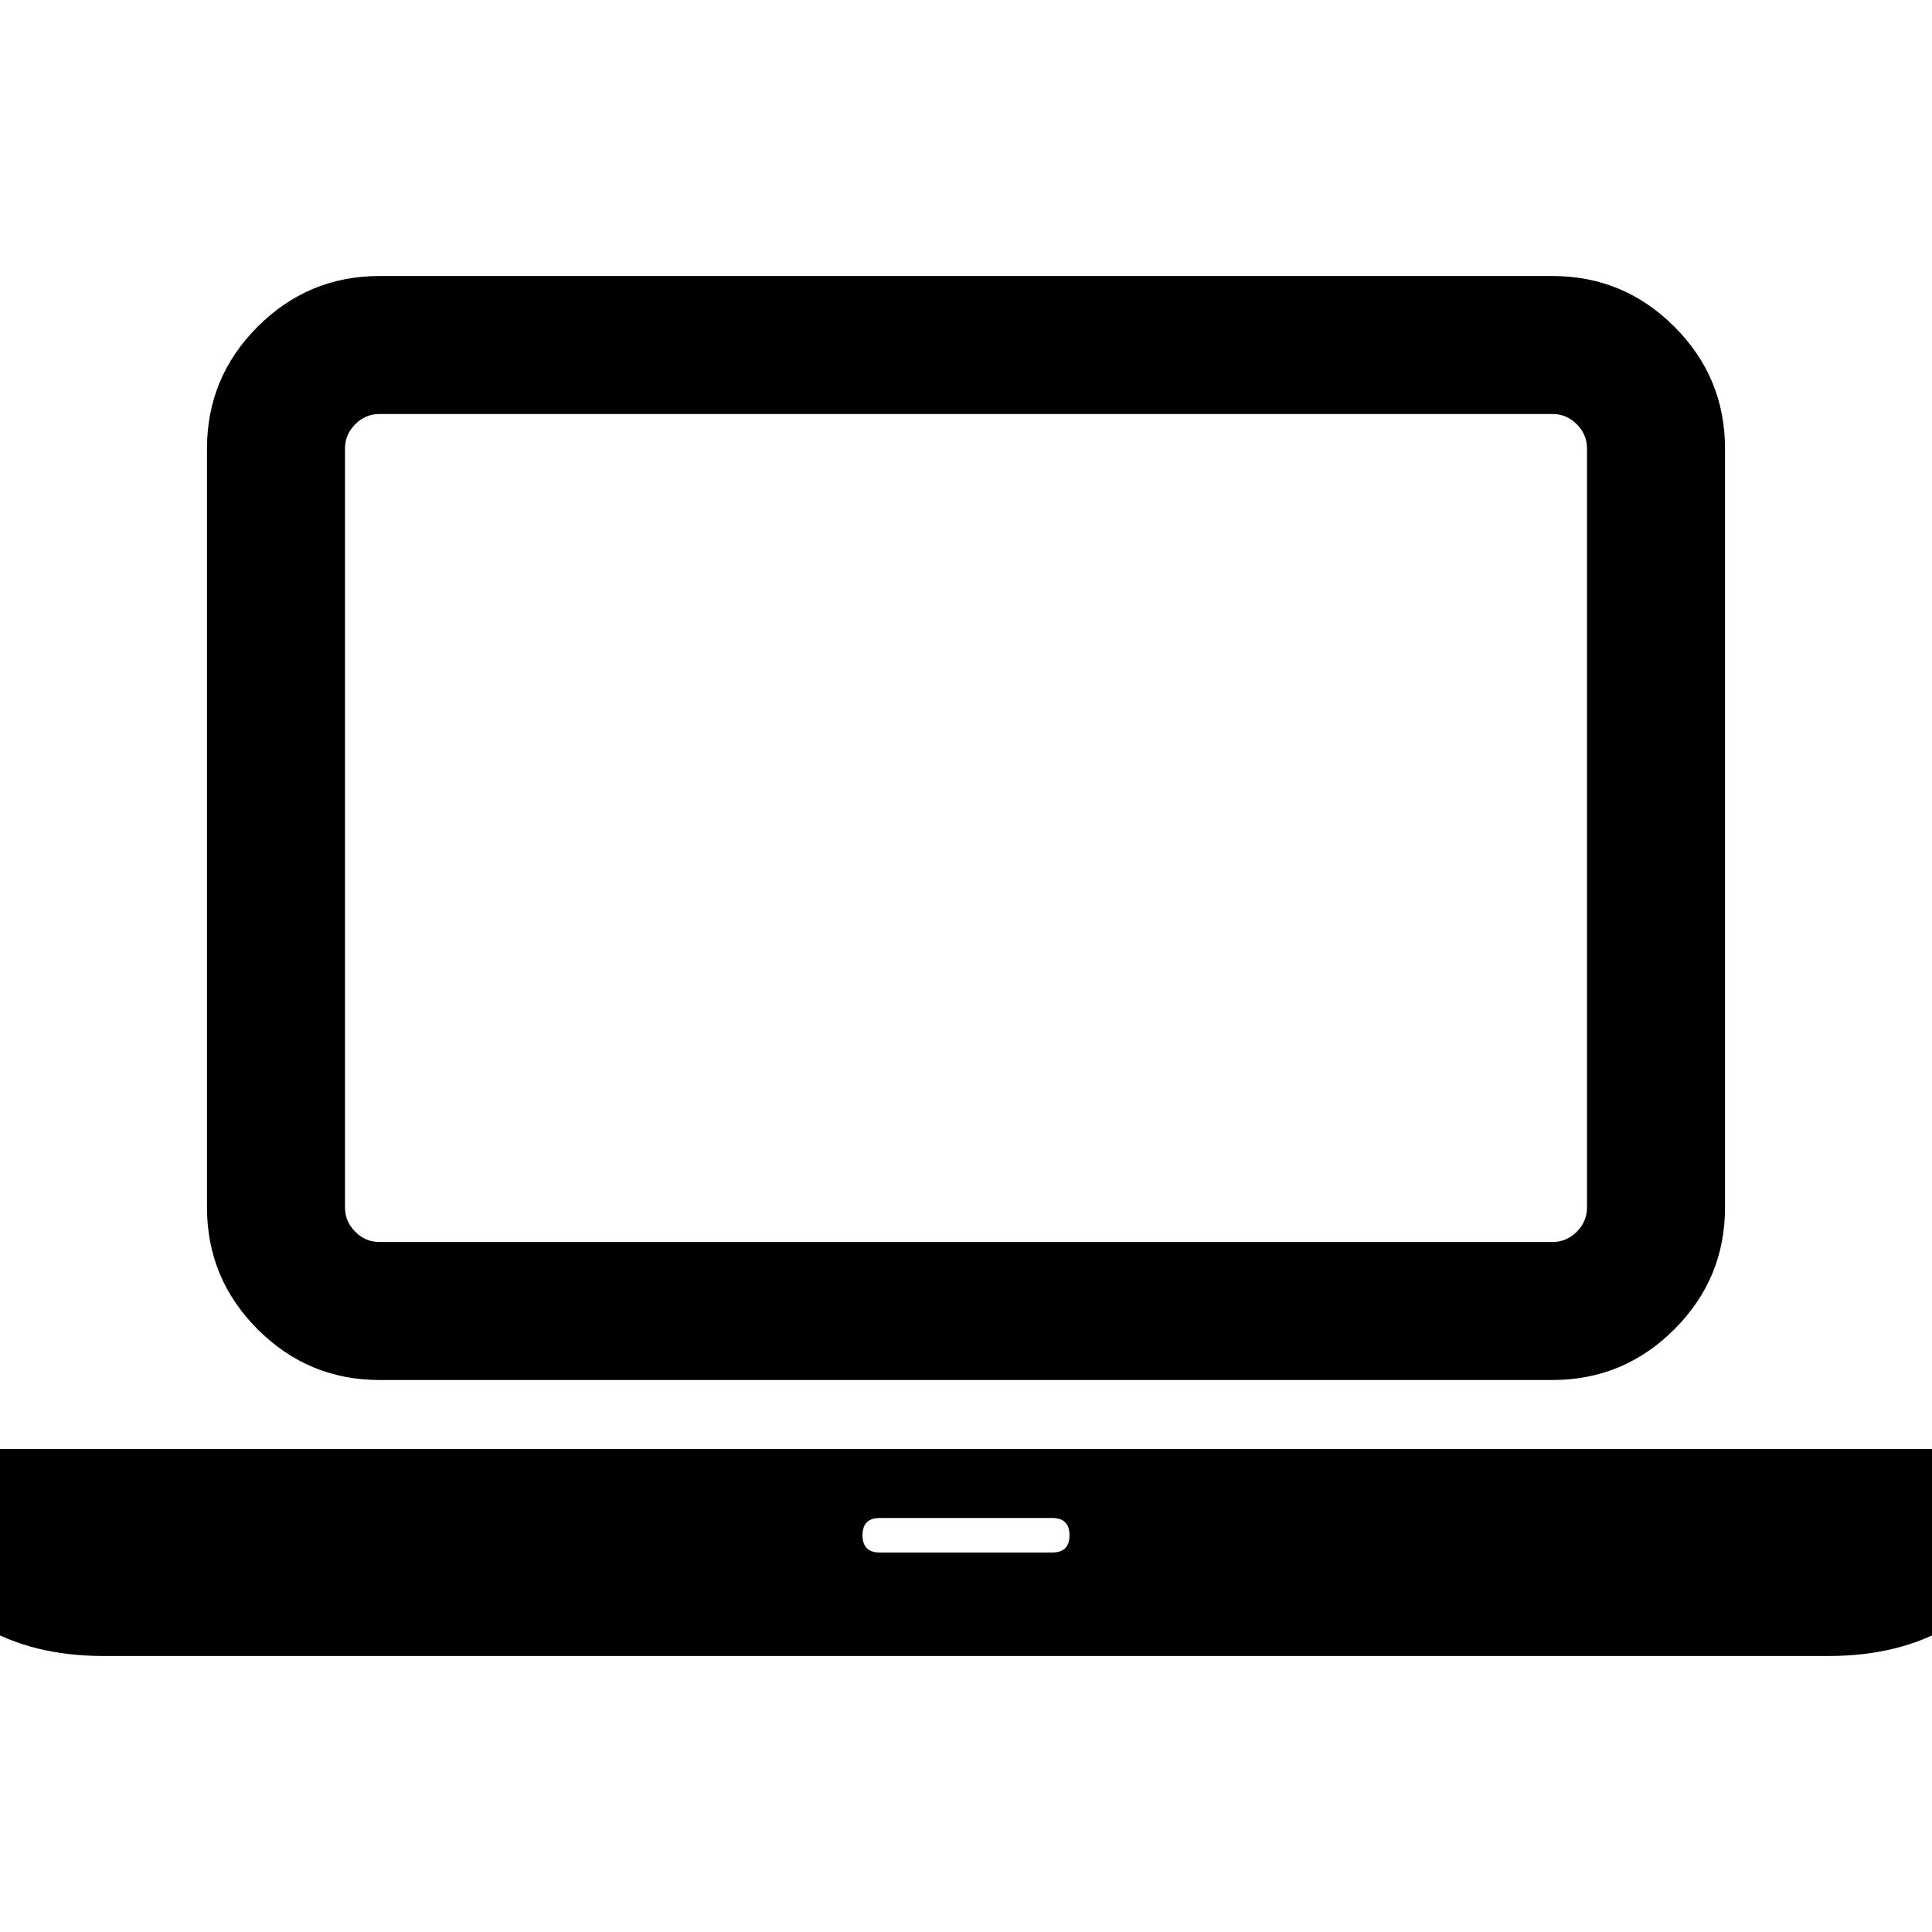
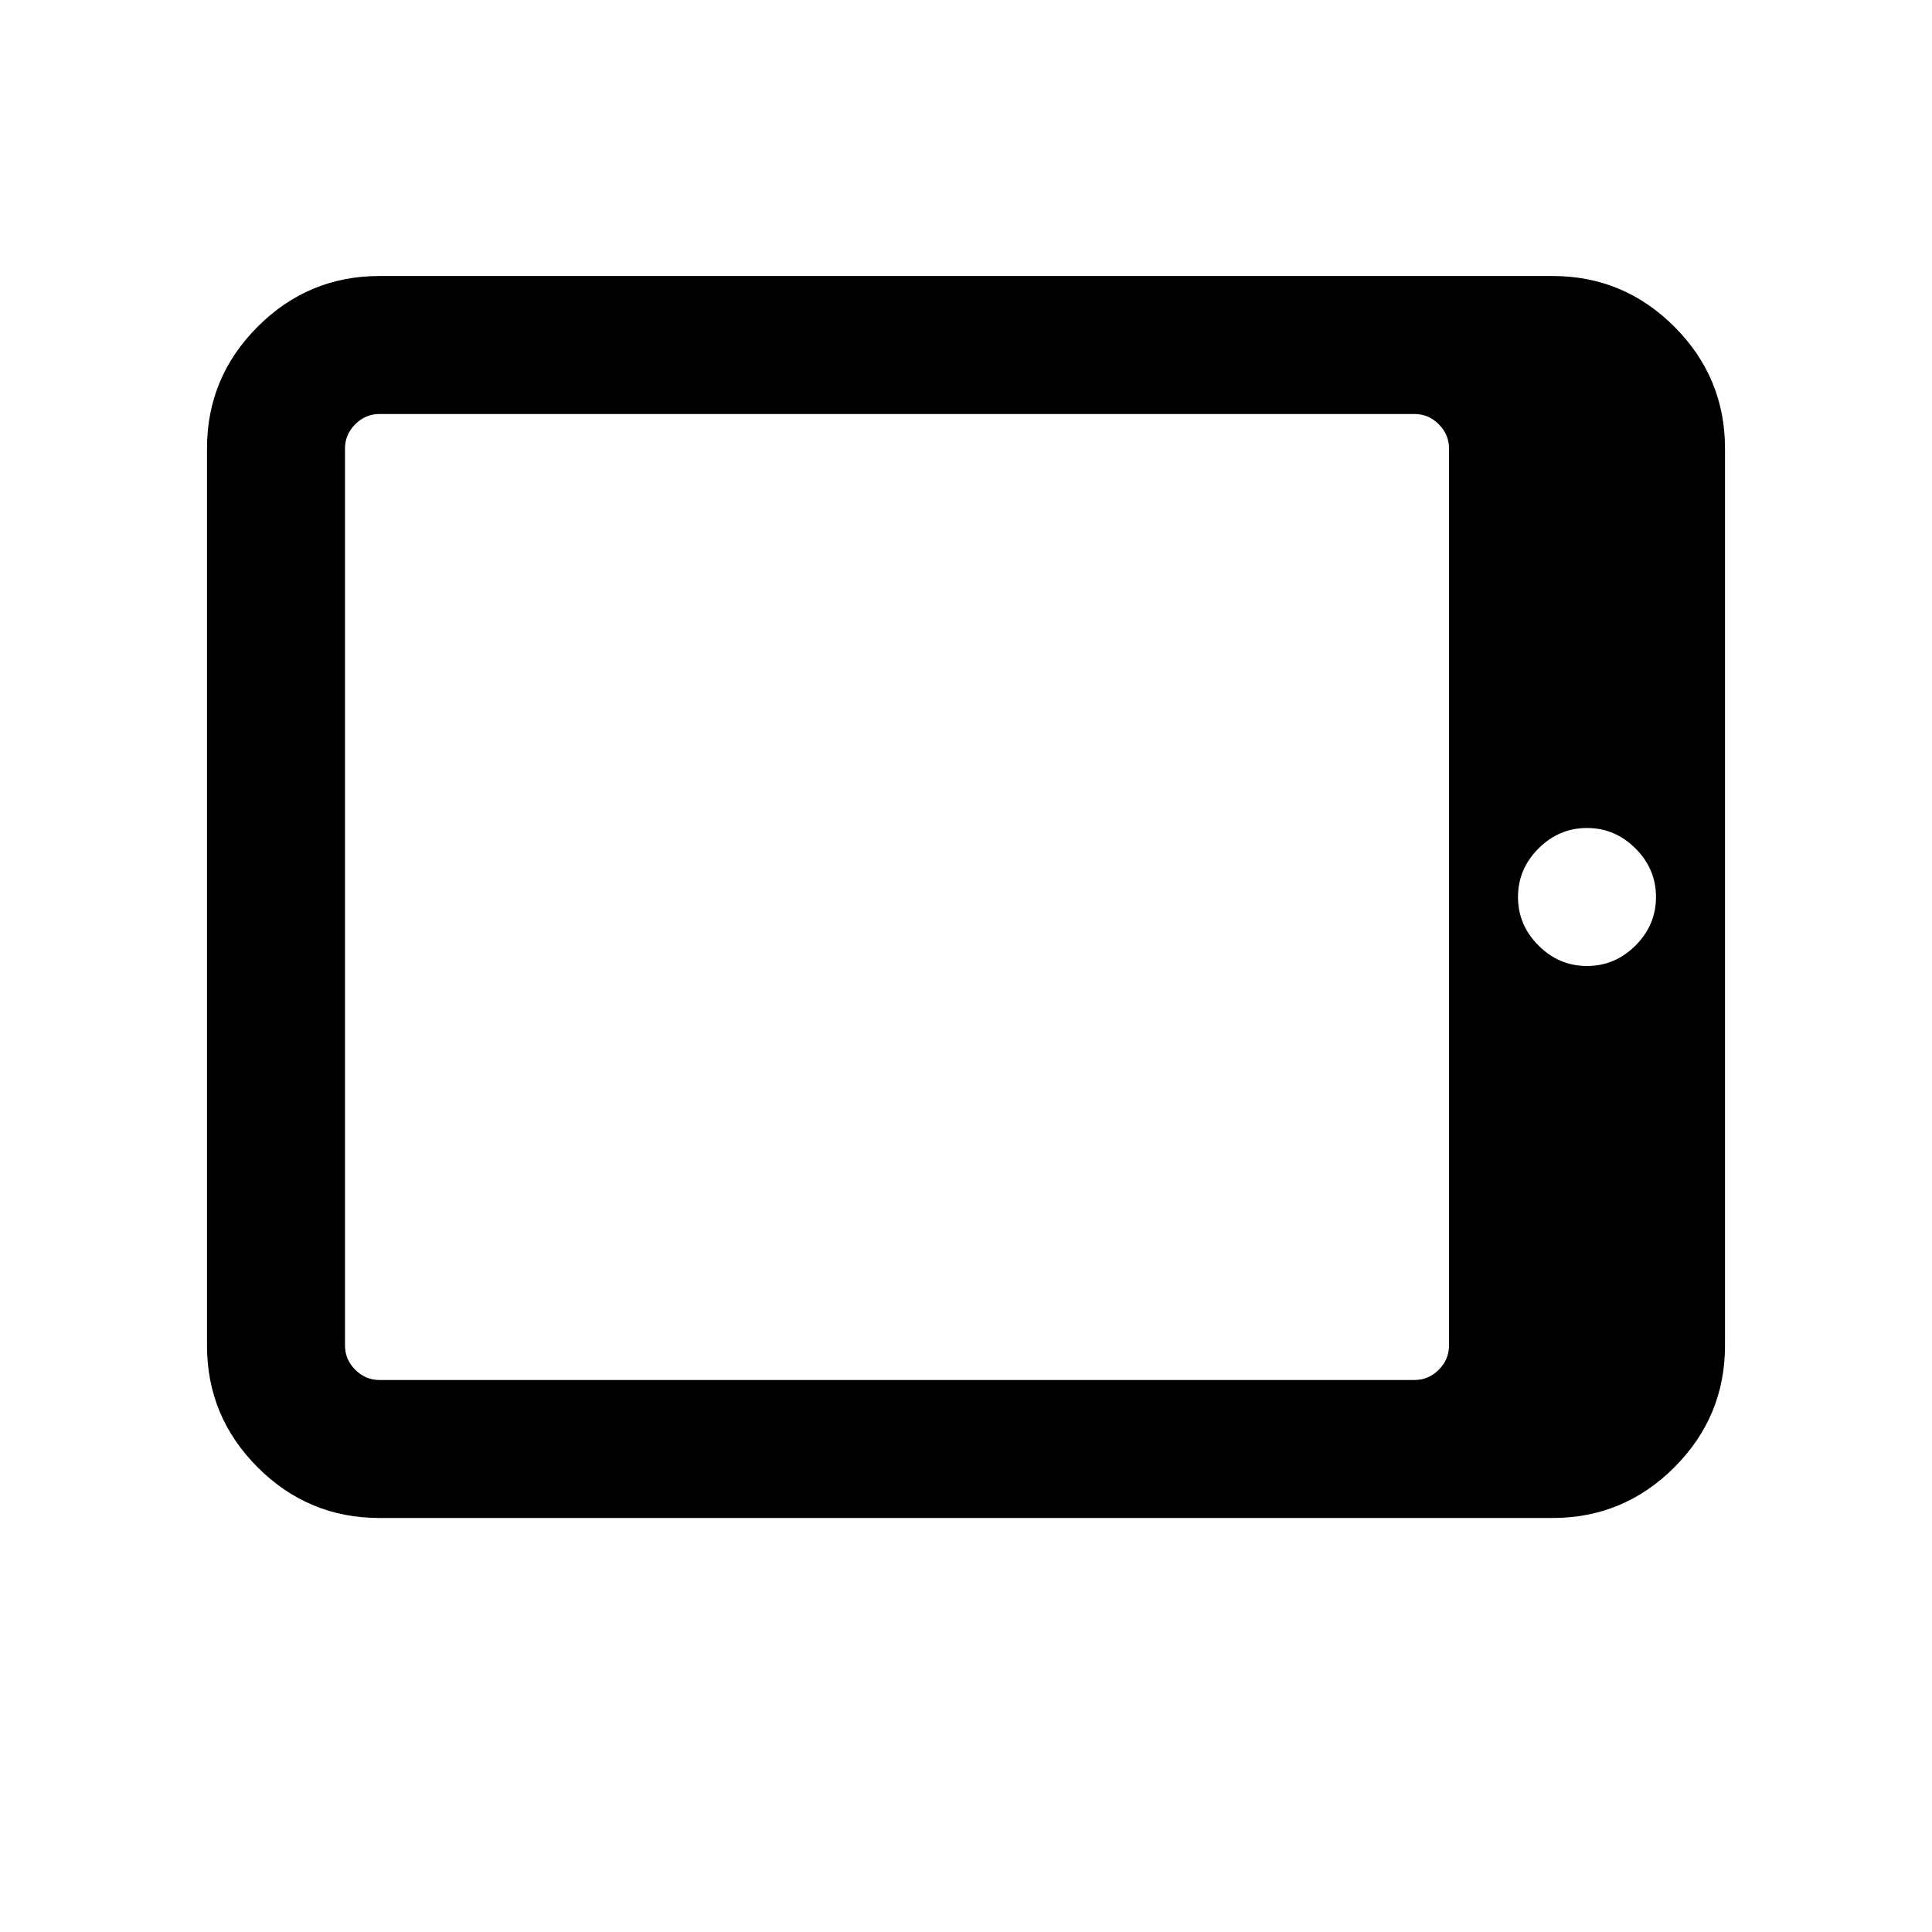
<svg xmlns="http://www.w3.org/2000/svg" width="1792" height="1792" viewBox="0 0 1792 1792">
-   <path d="M352 1280q-66 0-113-47t-47-113v-704q0-66 47-113t113-47h1088q66 0 113 47t47 113v704q0 66-47 113t-113 47h-1088zm-32-864v704q0 13 9.5 22.5t22.5 9.5h1088q13 0 22.5-9.5t9.5-22.5v-704q0-13-9.5-22.5t-22.5-9.5h-1088q-13 0-22.5 9.5t-9.5 22.5zm1376 928h160v96q0 40-47 68t-113 28h-1600q-66 0-113-28t-47-68v-96h1760zm-720 96q16 0 16-16t-16-16h-160q-16 0-16 16t16 16h160z" />
+   <path d="m 1472,768 q -26,0 -45,19 -19,19 -19,45 0,26 19,45 19,19 45,19 26,0 45,-19 19,-19 19,-45 0,-26 -19,-45 -19,-19 -45,-19 z M 1312,384 H 352 q -13,0 -22.5,9.5 Q 320,403 320,416 v 832 q 0,13 9.5,22.5 9.5,9.5 22.5,9.5 h 960 q 13,0 22.5,-9.5 9.5,-9.5 9.5,-22.5 V 416 q 0,-13 -9.5,-22.5 Q 1325,384 1312,384 Z M 352,256 h 1088 q 66,0 113,47 47,47 47,113 v 832 q 0,66 -47,113 -47,47 -113,47 H 352 q -66,0 -113,-47 -47,-47 -47,-113 V 416 q 0,-66 47,-113 47,-47 113,-47 z" />
</svg>
